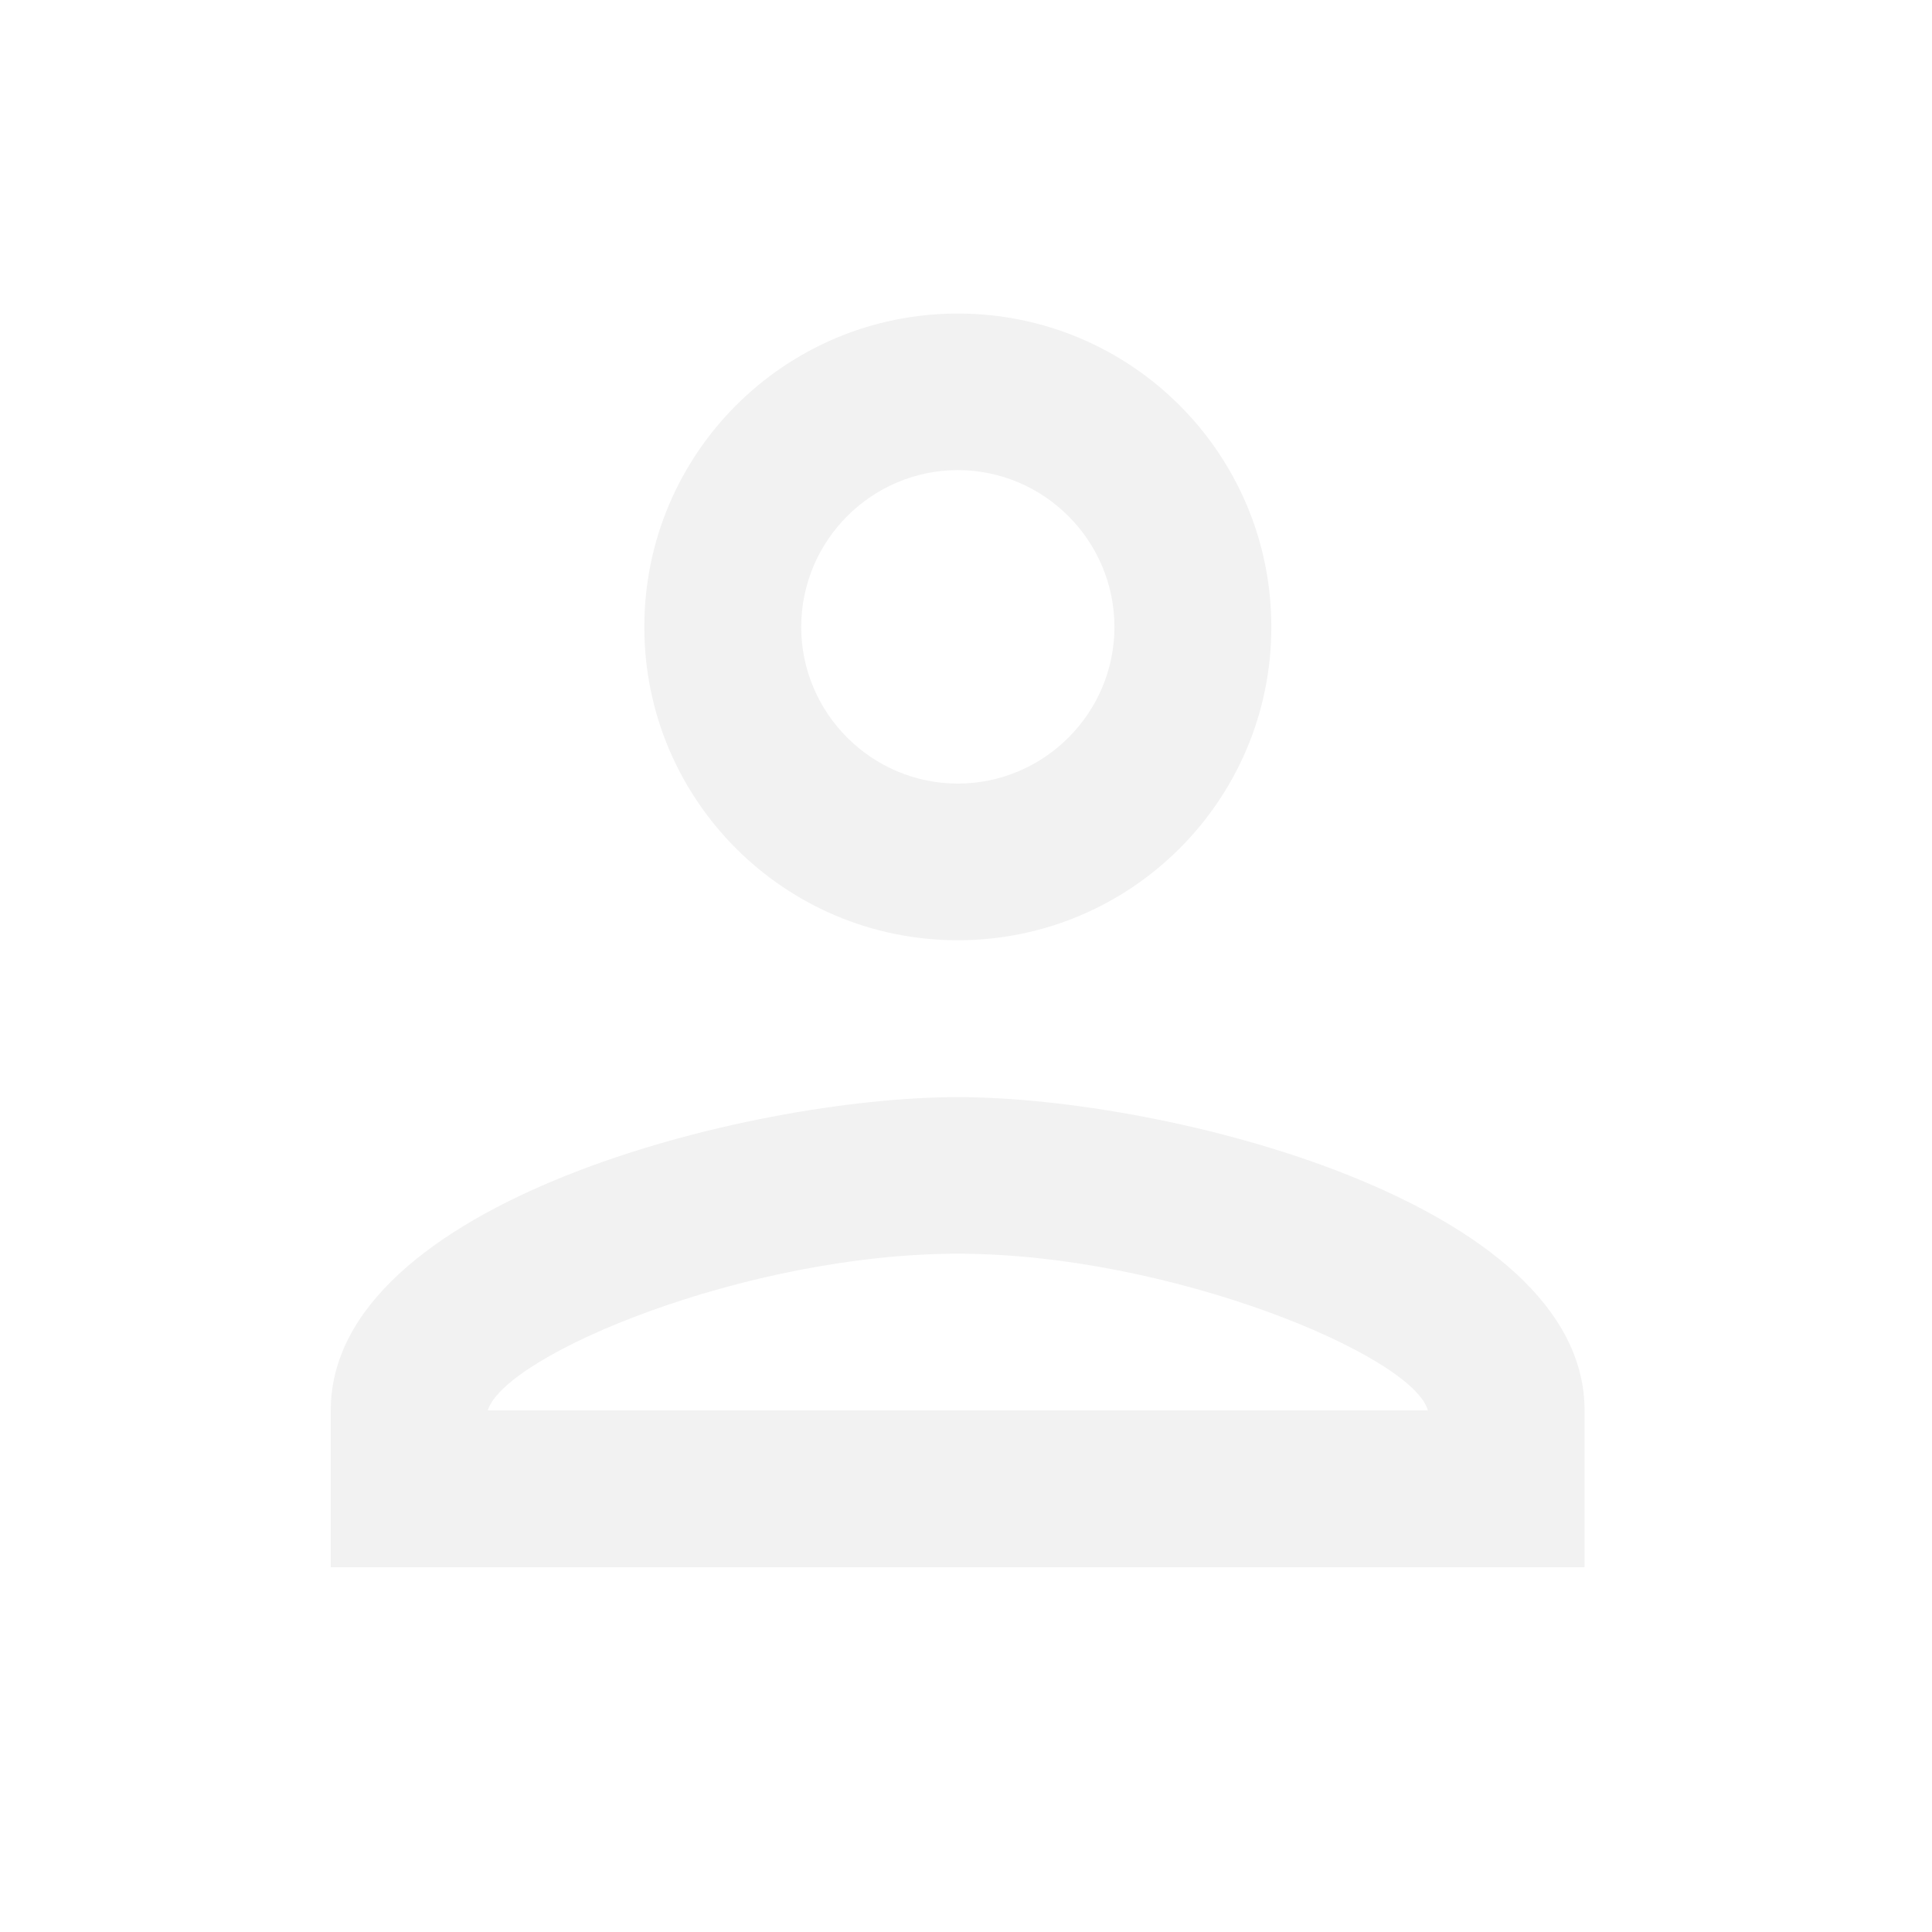
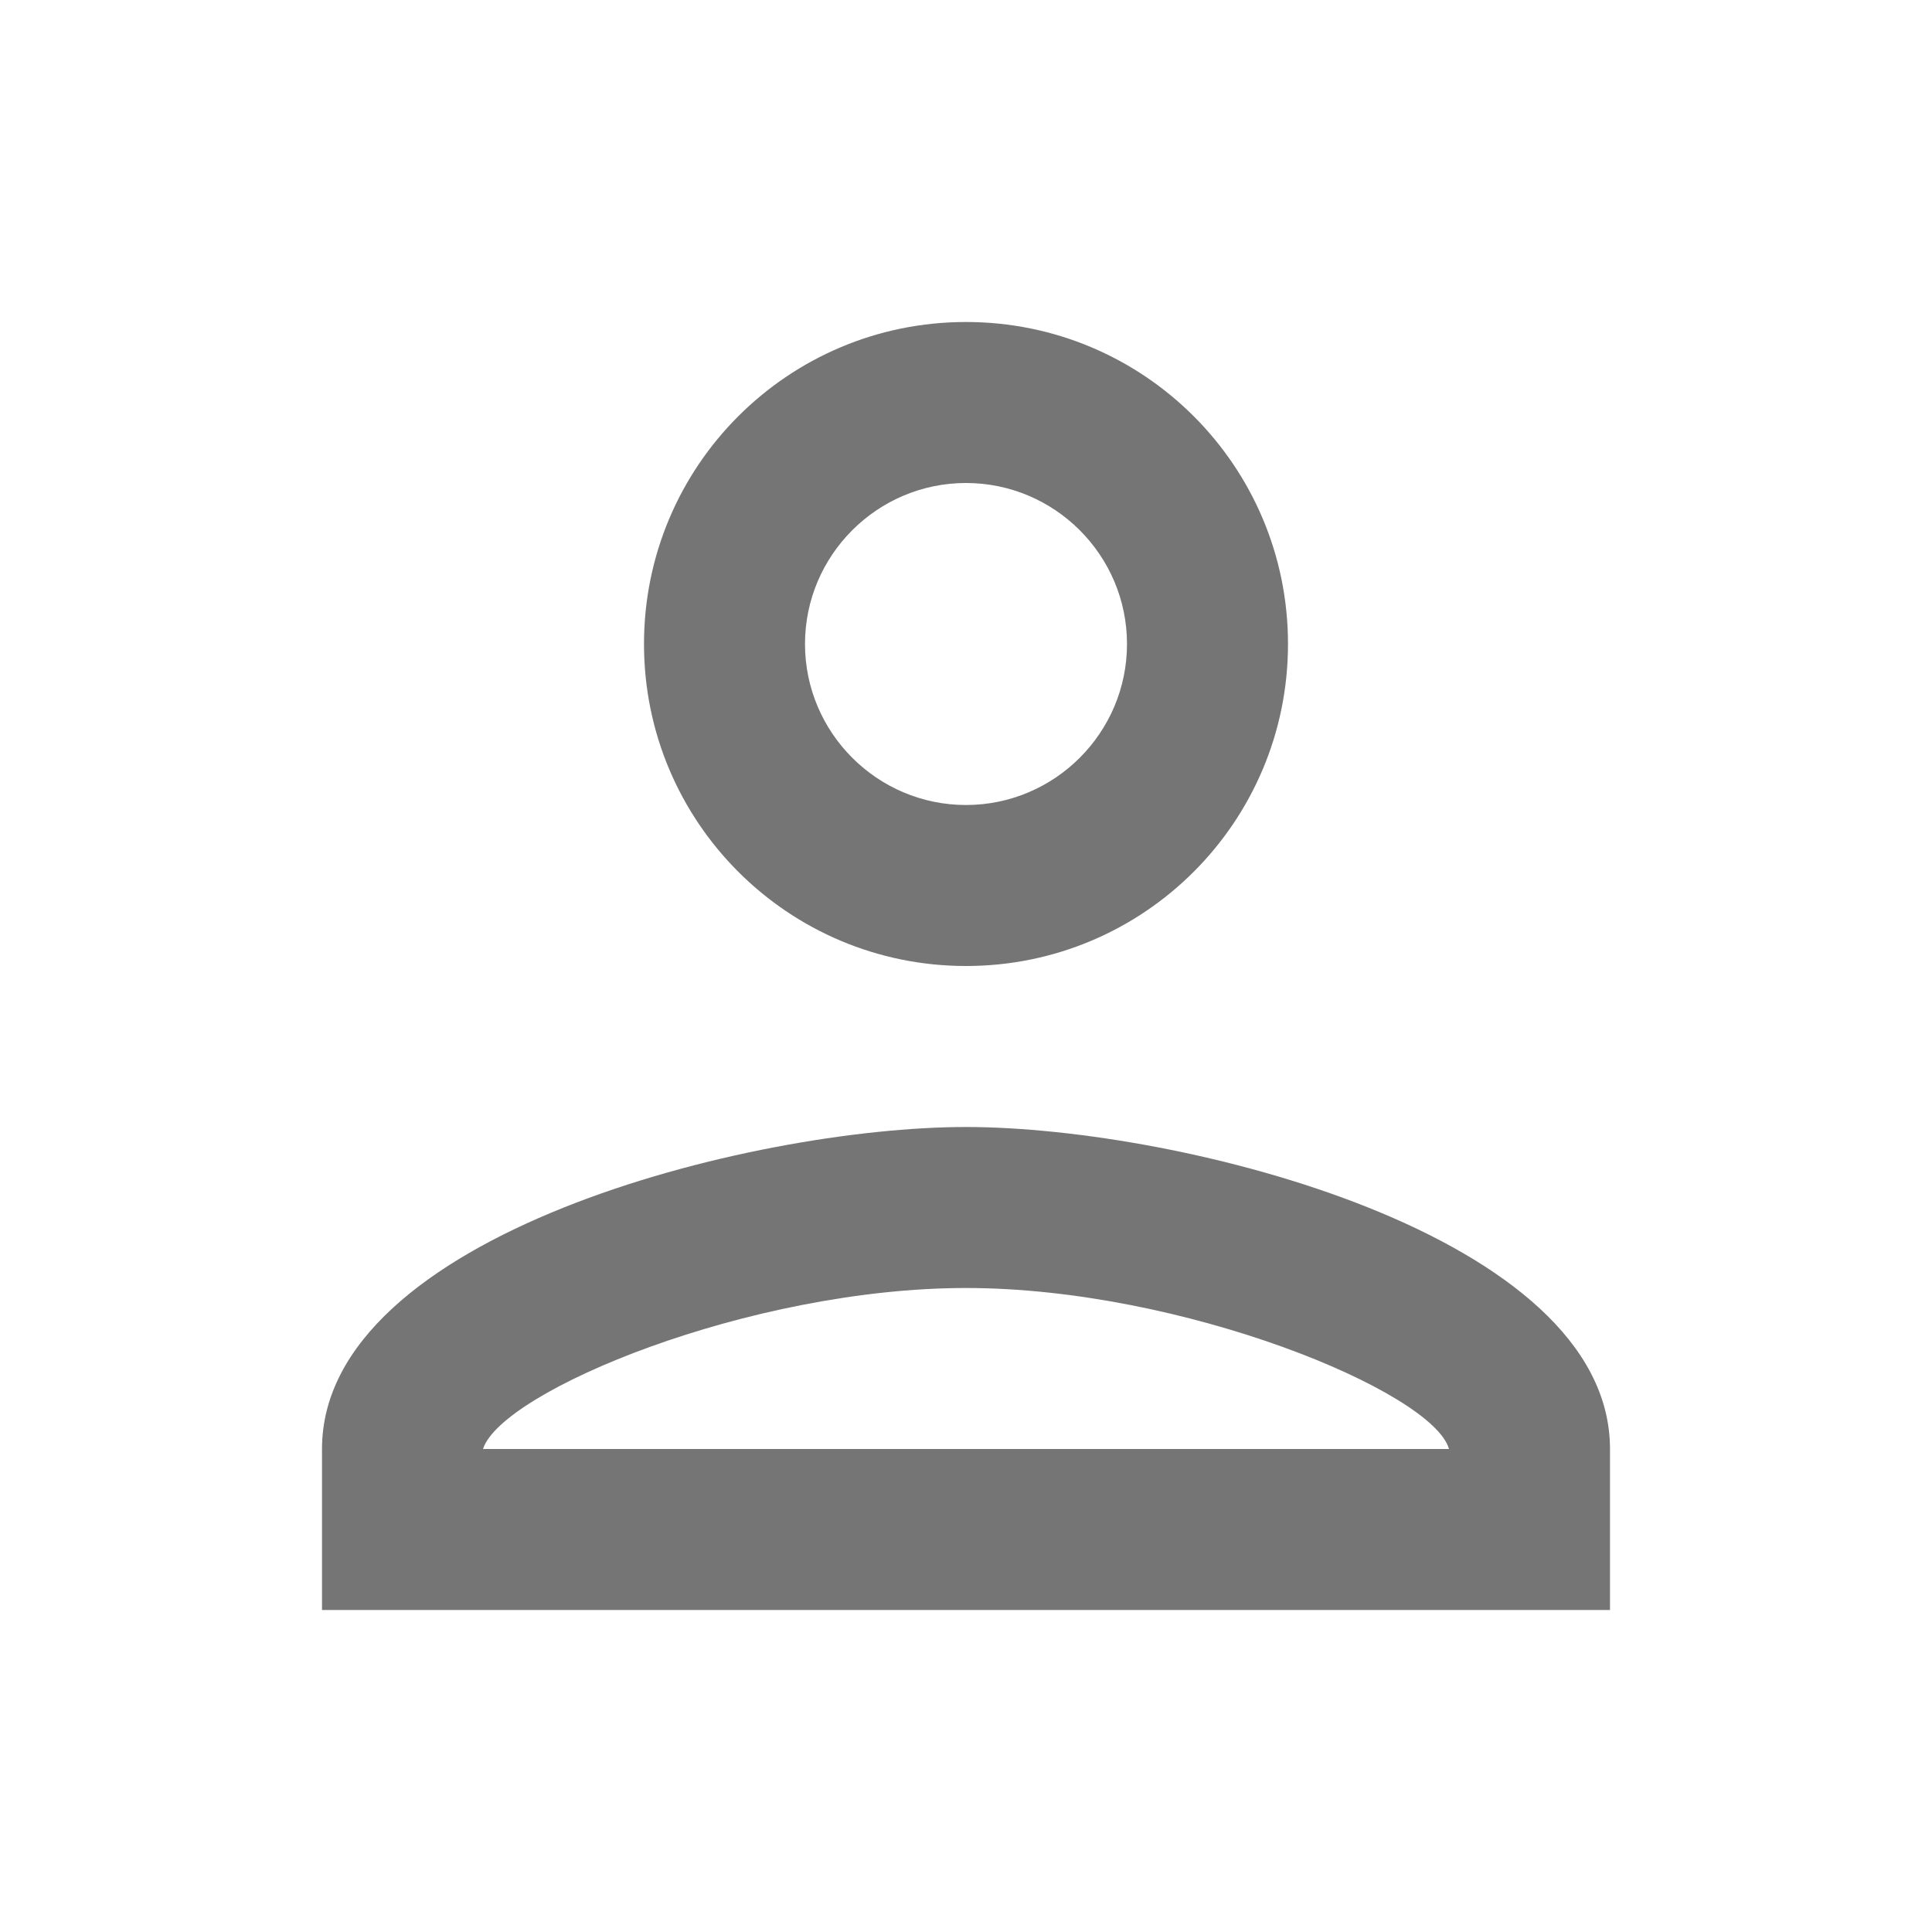
<svg xmlns="http://www.w3.org/2000/svg" width="24px" height="24px" viewBox="0 0 24 24" version="1.1">
  <g id="surface1">
-     <path style=" stroke:none;fill-rule:evenodd;fill:rgb(94.902%,94.902%,94.902%);fill-opacity:1;" d="M 11.898 3.895 C 9.746 3.895 8.004 5.637 8.004 7.789 C 8.004 9.938 9.746 11.68 11.898 11.68 C 14.051 11.68 15.793 9.938 15.793 7.789 C 15.793 5.637 14.051 3.895 11.898 3.895 Z M 13.844 7.789 C 13.844 6.715 12.969 5.84 11.898 5.84 C 10.828 5.84 9.953 6.715 9.953 7.789 C 9.953 8.859 10.828 9.734 11.898 9.734 C 12.969 9.734 13.844 8.859 13.844 7.789 Z M 17.738 17.52 C 17.543 16.832 14.527 15.574 11.898 15.574 C 9.281 15.574 6.281 16.82 6.059 17.52 Z M 4.109 17.52 C 4.109 14.934 9.301 13.629 11.898 13.629 C 14.496 13.629 19.684 14.934 19.684 17.52 L 19.684 19.469 L 4.109 19.469 Z M 4.109 17.52 " />
+     <path style=" stroke:none;fill-rule:evenodd;fill:rgb(0%,0%,0%);fill-opacity:0.541;" d="M 12 4 C 9.789 4 8 5.789 8 8 C 8 10.211 9.789 12 12 12 C 14.211 12 16 10.211 16 8 C 16 5.789 14.211 4 12 4 Z M 14 8 C 14 6.898 13.102 6 12 6 C 10.898 6 10 6.898 10 8 C 10 9.102 10.898 10 12 10 C 13.102 10 14 9.102 14 8 Z M 18 18 C 17.801 17.289 14.699 16 12 16 C 9.309 16 6.23 17.281 6 18 Z M 4 18 C 4 15.34 9.328 14 12 14 C 14.672 14 20 15.34 20 18 L 20 20 L 4 20 Z M 4 18 " />
  </g>
</svg>
